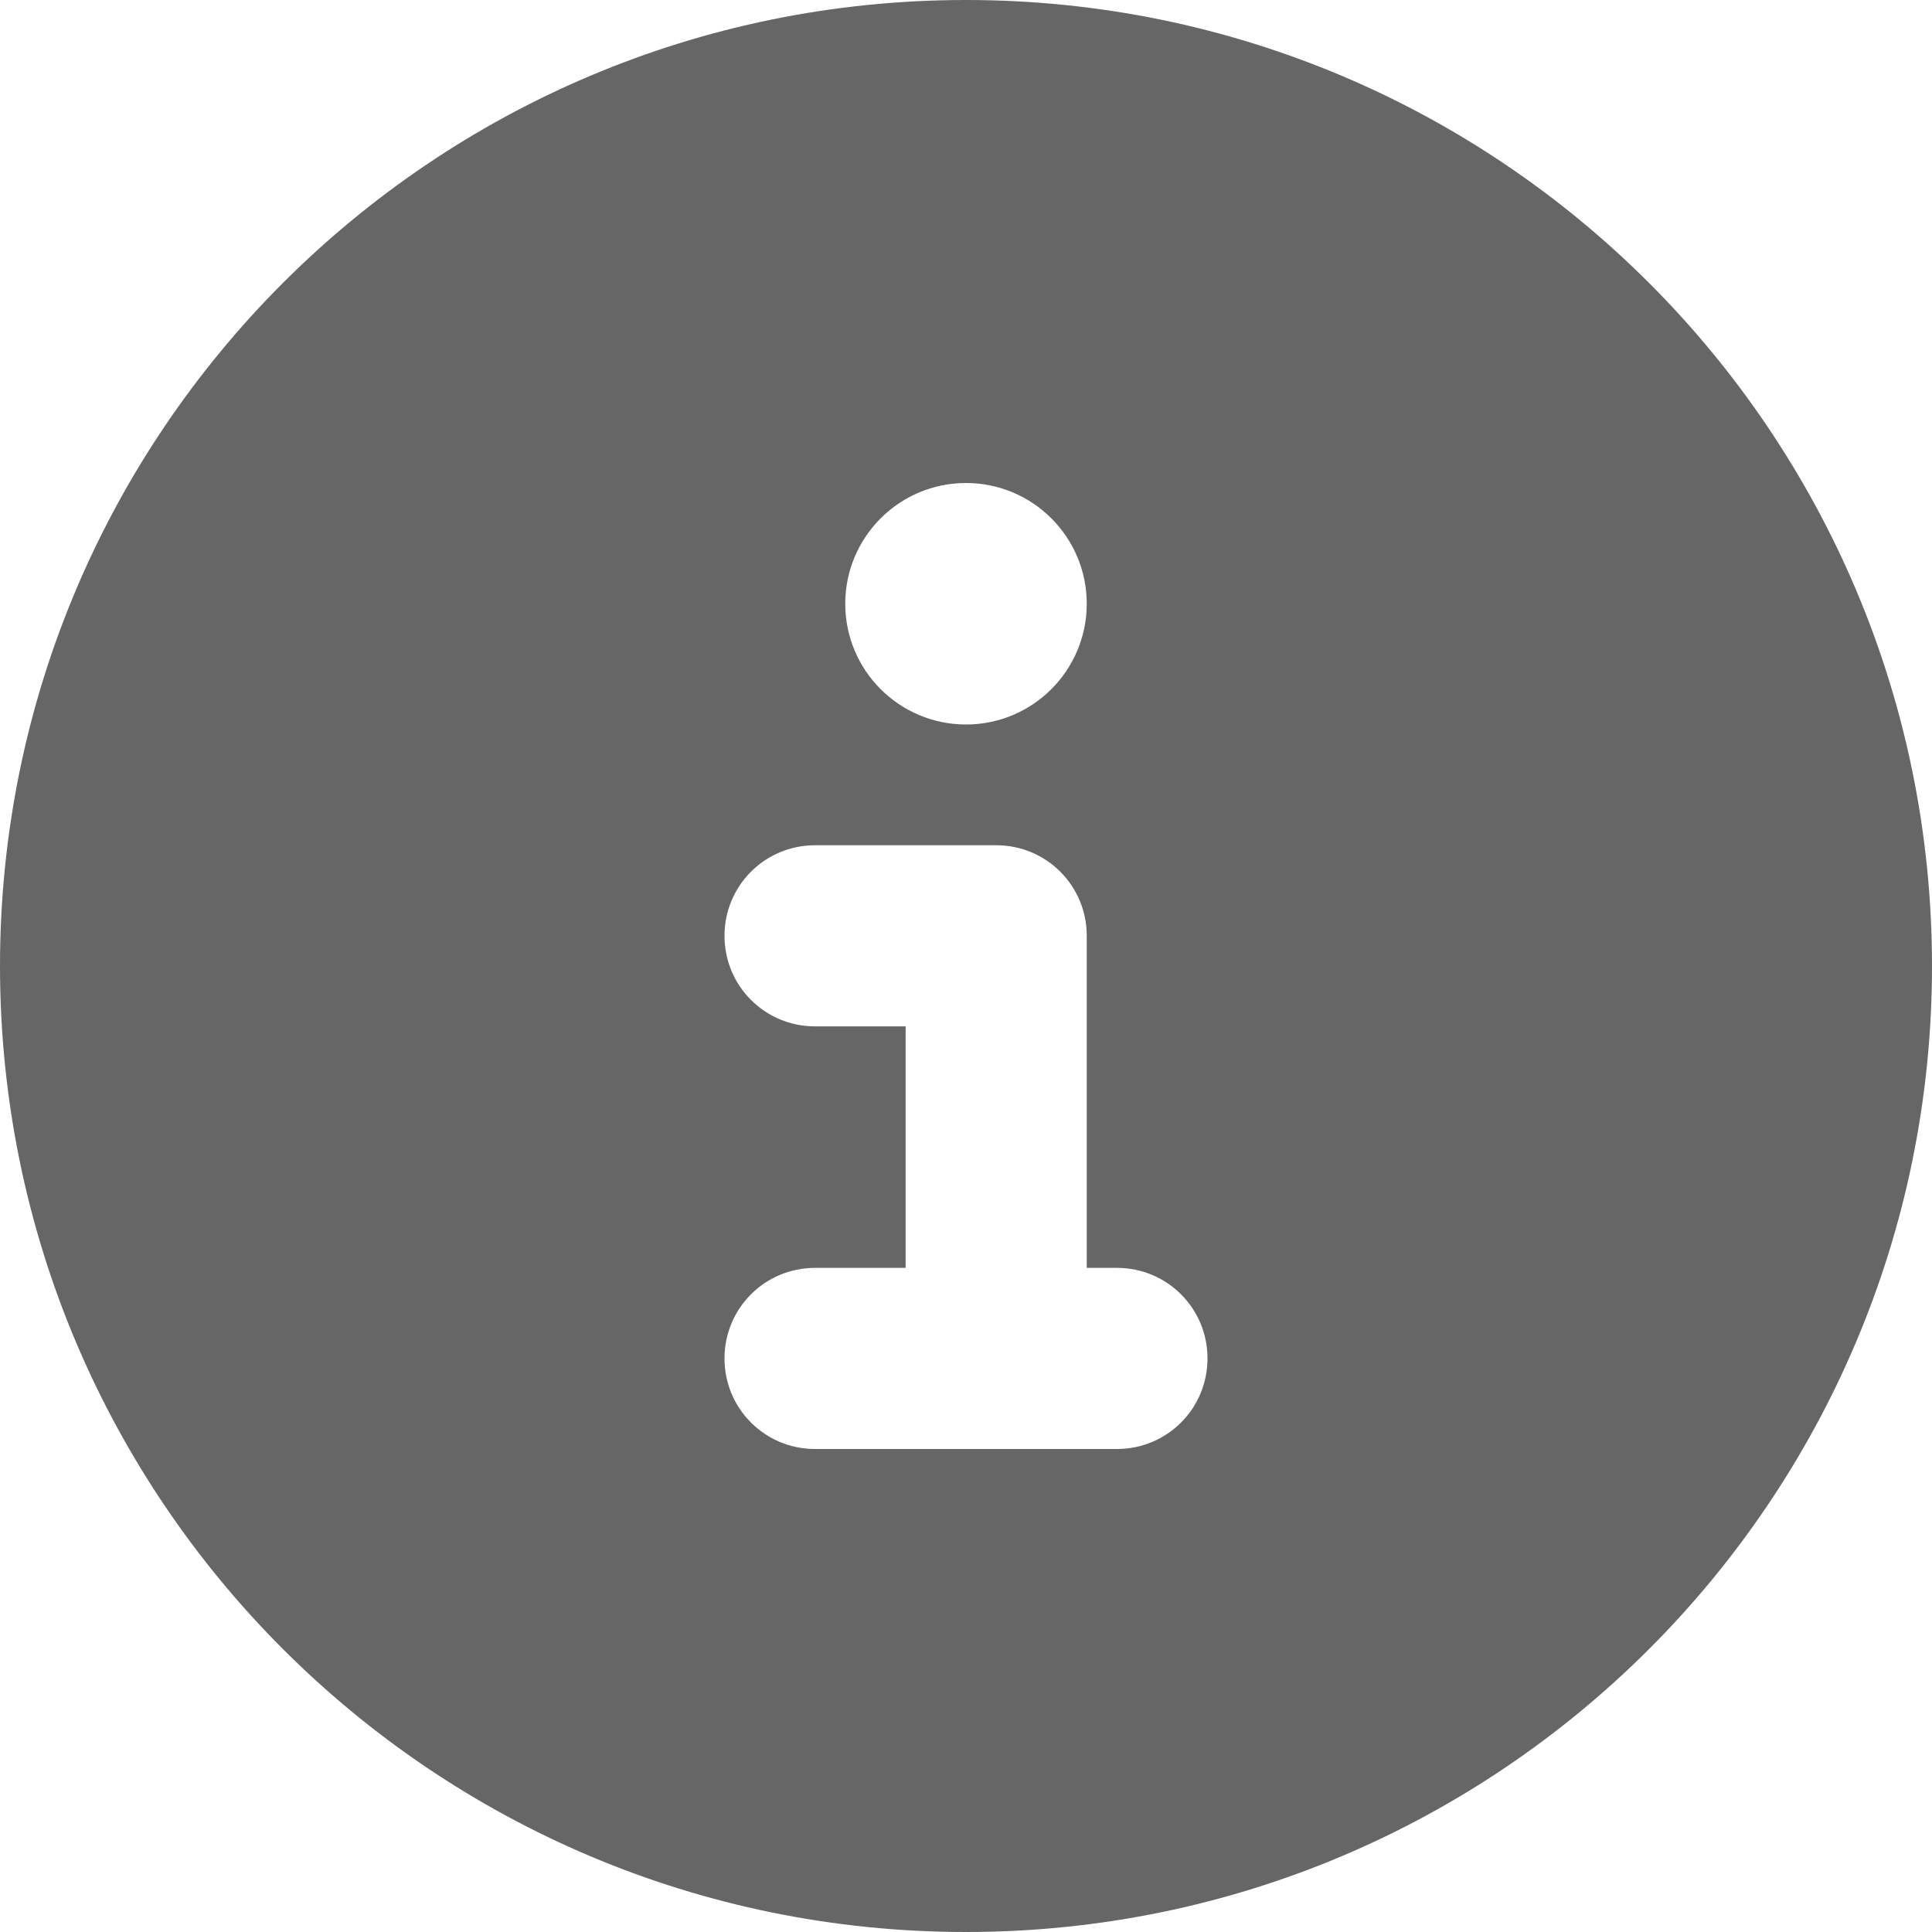
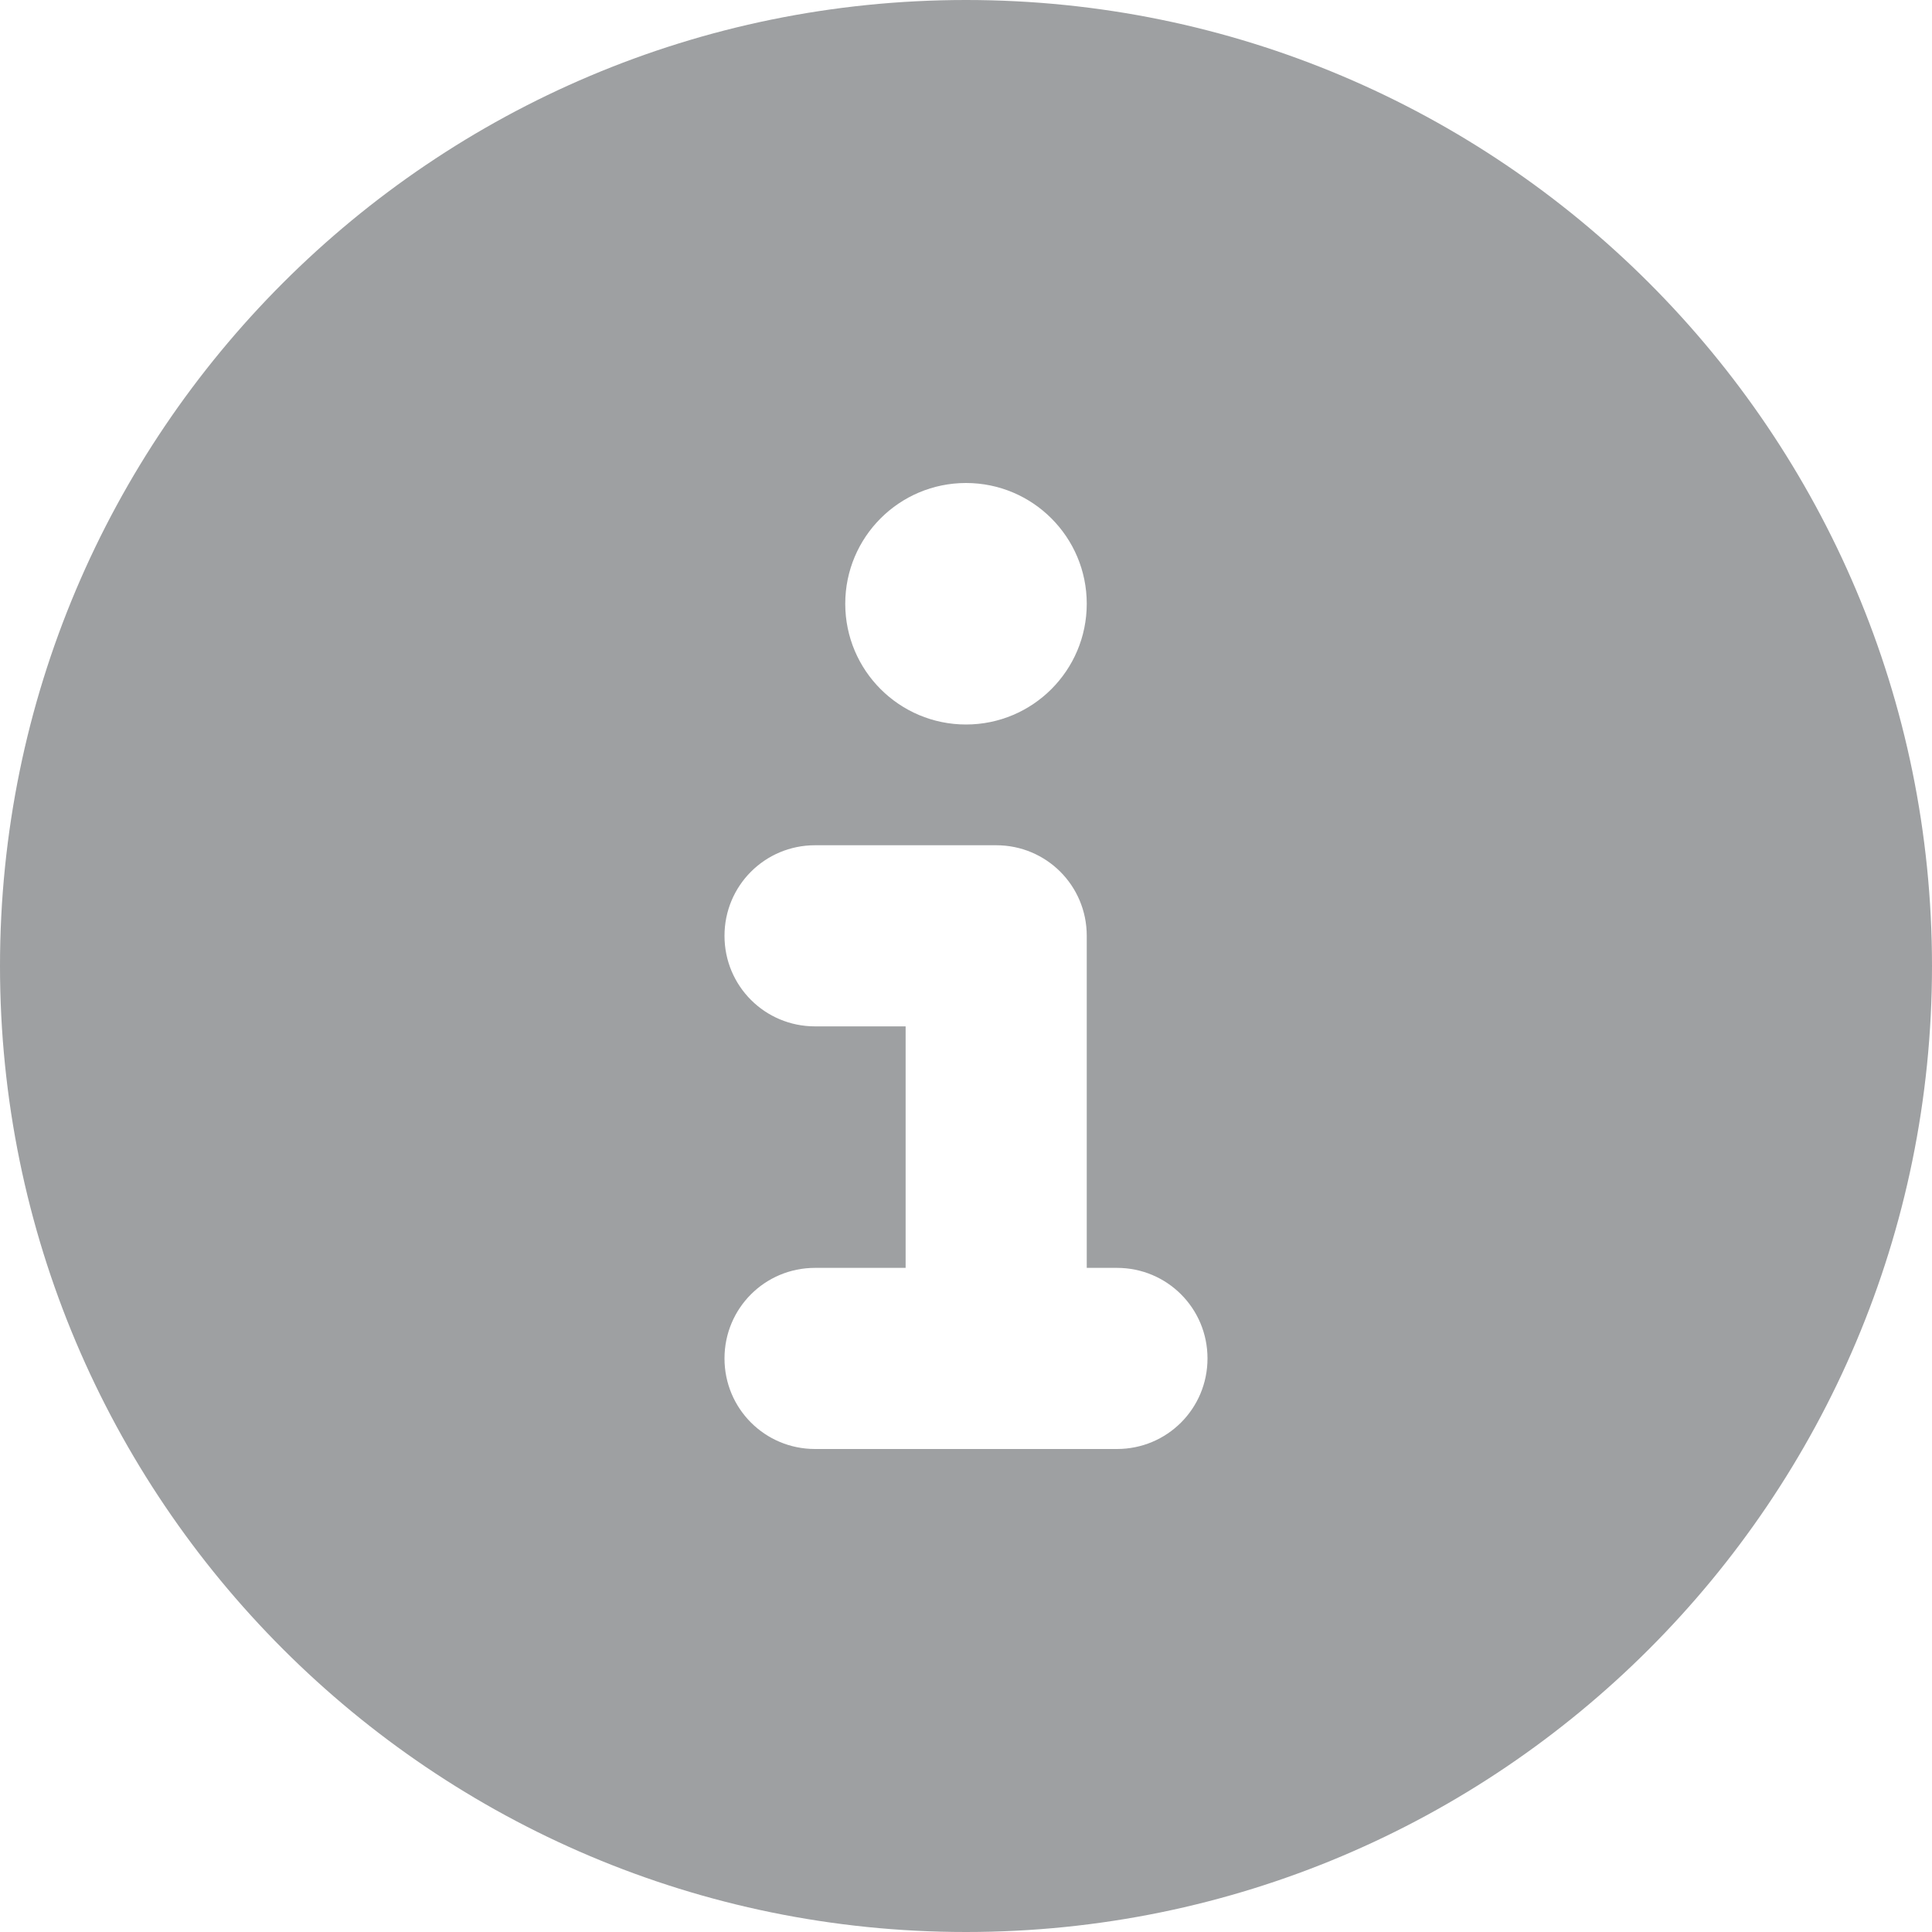
<svg xmlns="http://www.w3.org/2000/svg" height="14" width="14" viewBox="0 0 512 512">
-   <path fill="rgb(102, 102, 102)" d="M256 512a256 256 0 1 0 0-512 256 256 0 1 0 0 512zM224 160a32 32 0 1 1 64 0 32 32 0 1 1 -64 0zm-8 64l48 0c13.3 0 24 10.7 24 24l0 88 8 0c13.3 0 24 10.7 24 24s-10.7 24-24 24l-80 0c-13.3 0-24-10.7-24-24s10.7-24 24-24l24 0 0-64-24 0c-13.3 0-24-10.7-24-24s10.7-24 24-24z" />
+   <path fill="#9EA0A2" d="M256 512a256 256 0 1 0 0-512 256 256 0 1 0 0 512zM224 160a32 32 0 1 1 64 0 32 32 0 1 1 -64 0zm-8 64l48 0c13.3 0 24 10.7 24 24l0 88 8 0c13.3 0 24 10.7 24 24s-10.7 24-24 24l-80 0c-13.3 0-24-10.7-24-24s10.7-24 24-24l24 0 0-64-24 0c-13.3 0-24-10.7-24-24s10.7-24 24-24z" />
</svg>
